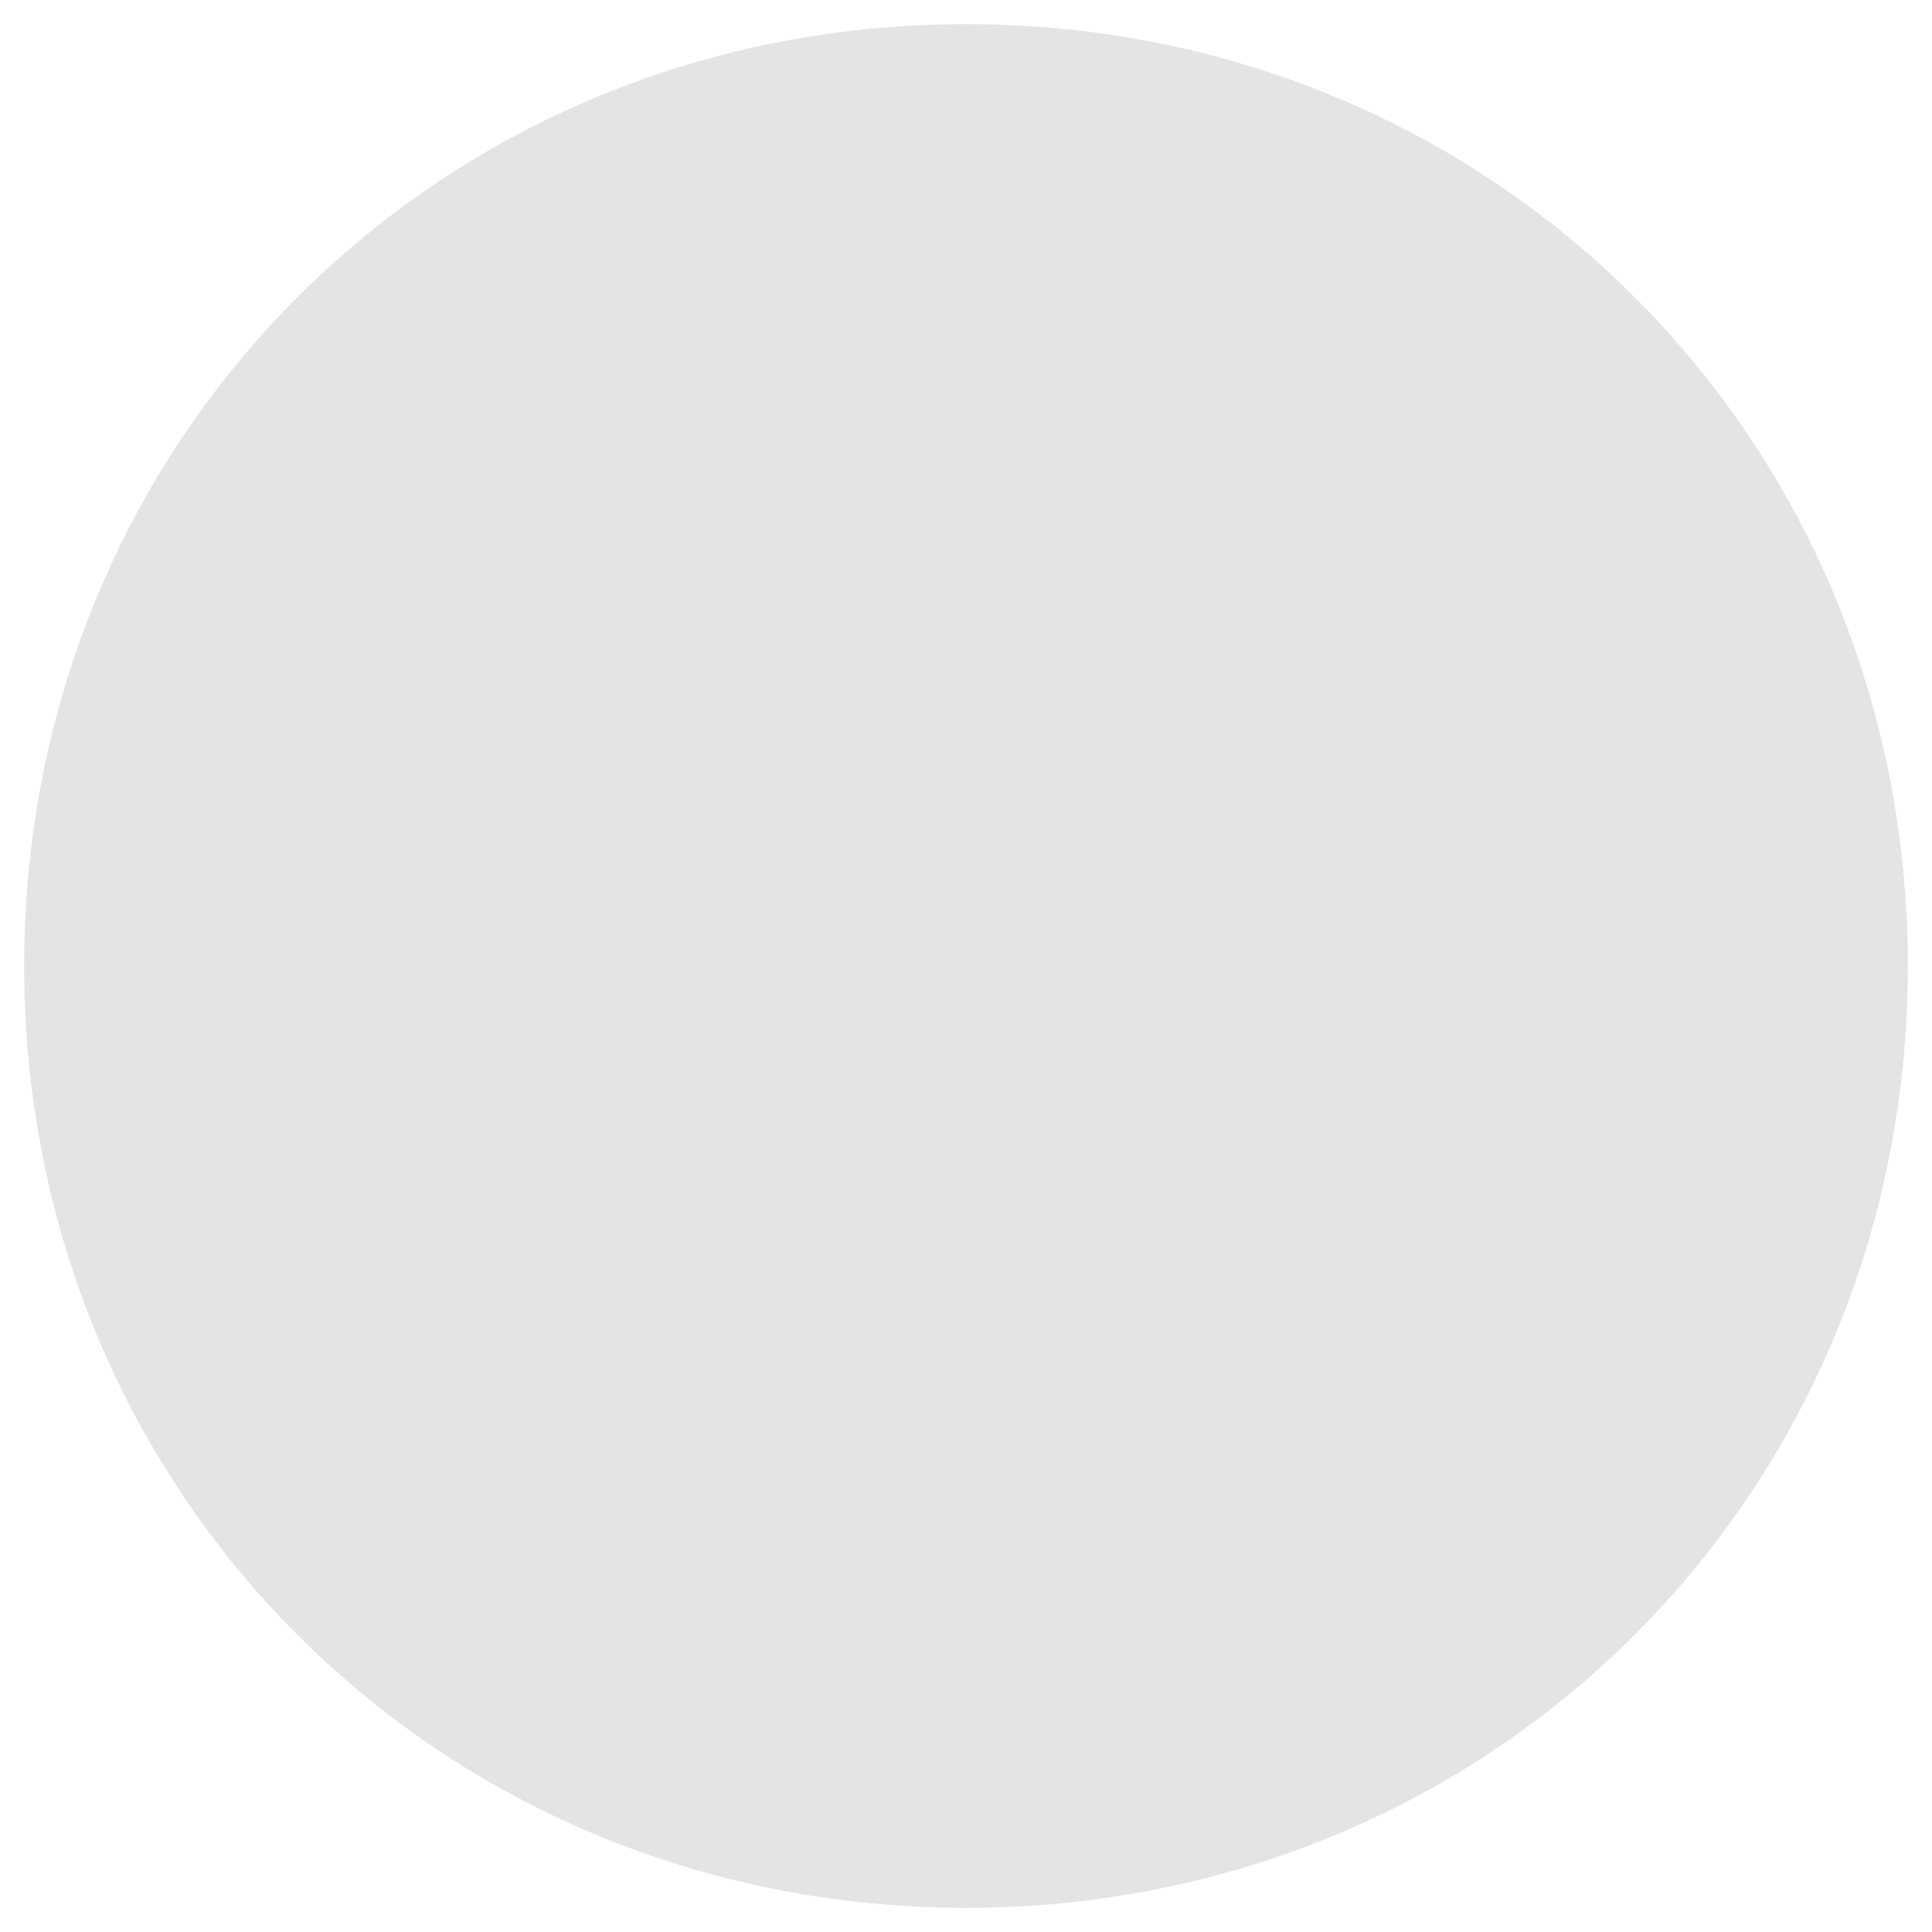
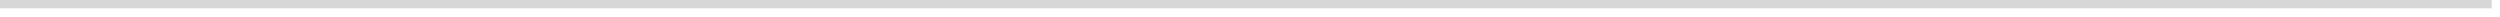
- <svg xmlns="http://www.w3.org/2000/svg" version="1.1" width="40px" height="40px">
-   <g transform="matrix(1 0 0 1 -487 -423 )">
-     <path d="M 507 423.5  C 517.92 423.5  526.5 432.08  526.5 443  C 526.5 453.92  517.92 462.5  507 462.5  C 496.08 462.5  487.5 453.92  487.5 443  C 487.5 432.08  496.08 423.5  507 423.5  Z " fill-rule="nonzero" fill="#e4e4e4" stroke="none" />
+ <svg xmlns="http://www.w3.org/2000/svg" version="1.1" width="301px" height="2px">
+   <g transform="matrix(1 0 0 1 -470 -767 )">
+     <path d="M 470 767.5  L 770 767.5  " stroke-width="1" stroke="#d7d7d7" fill="none" />
  </g>
</svg>
